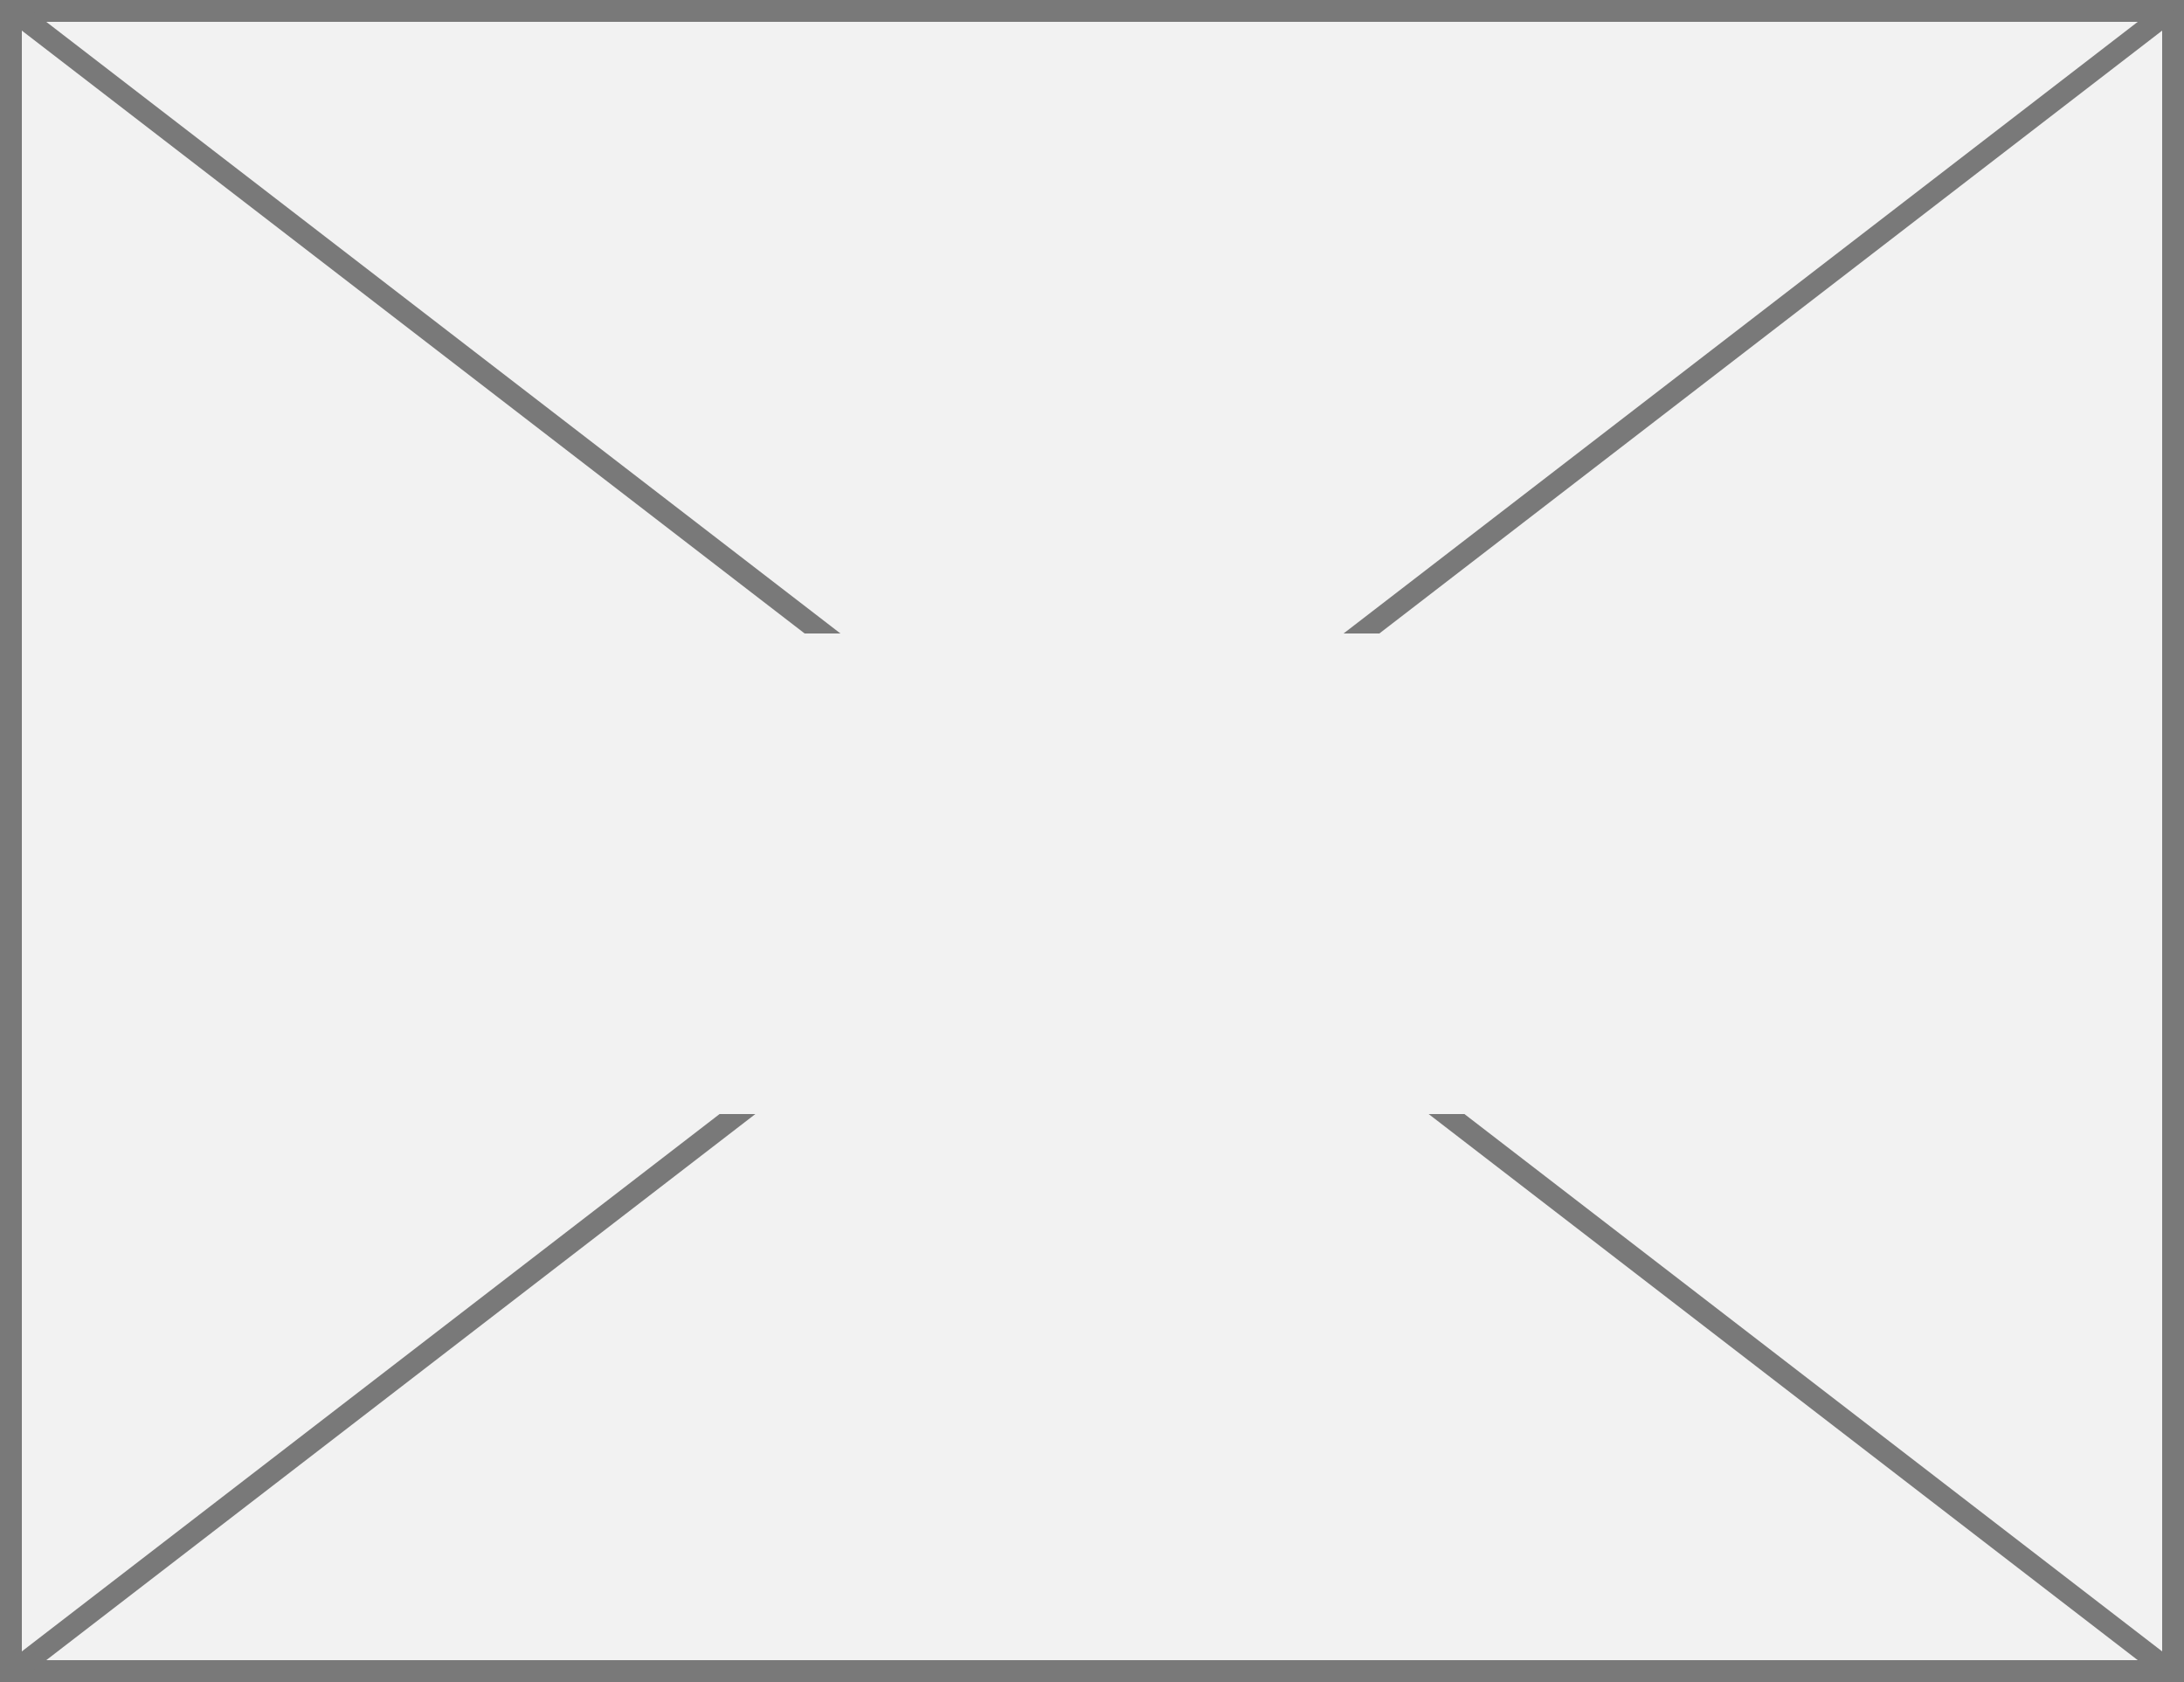
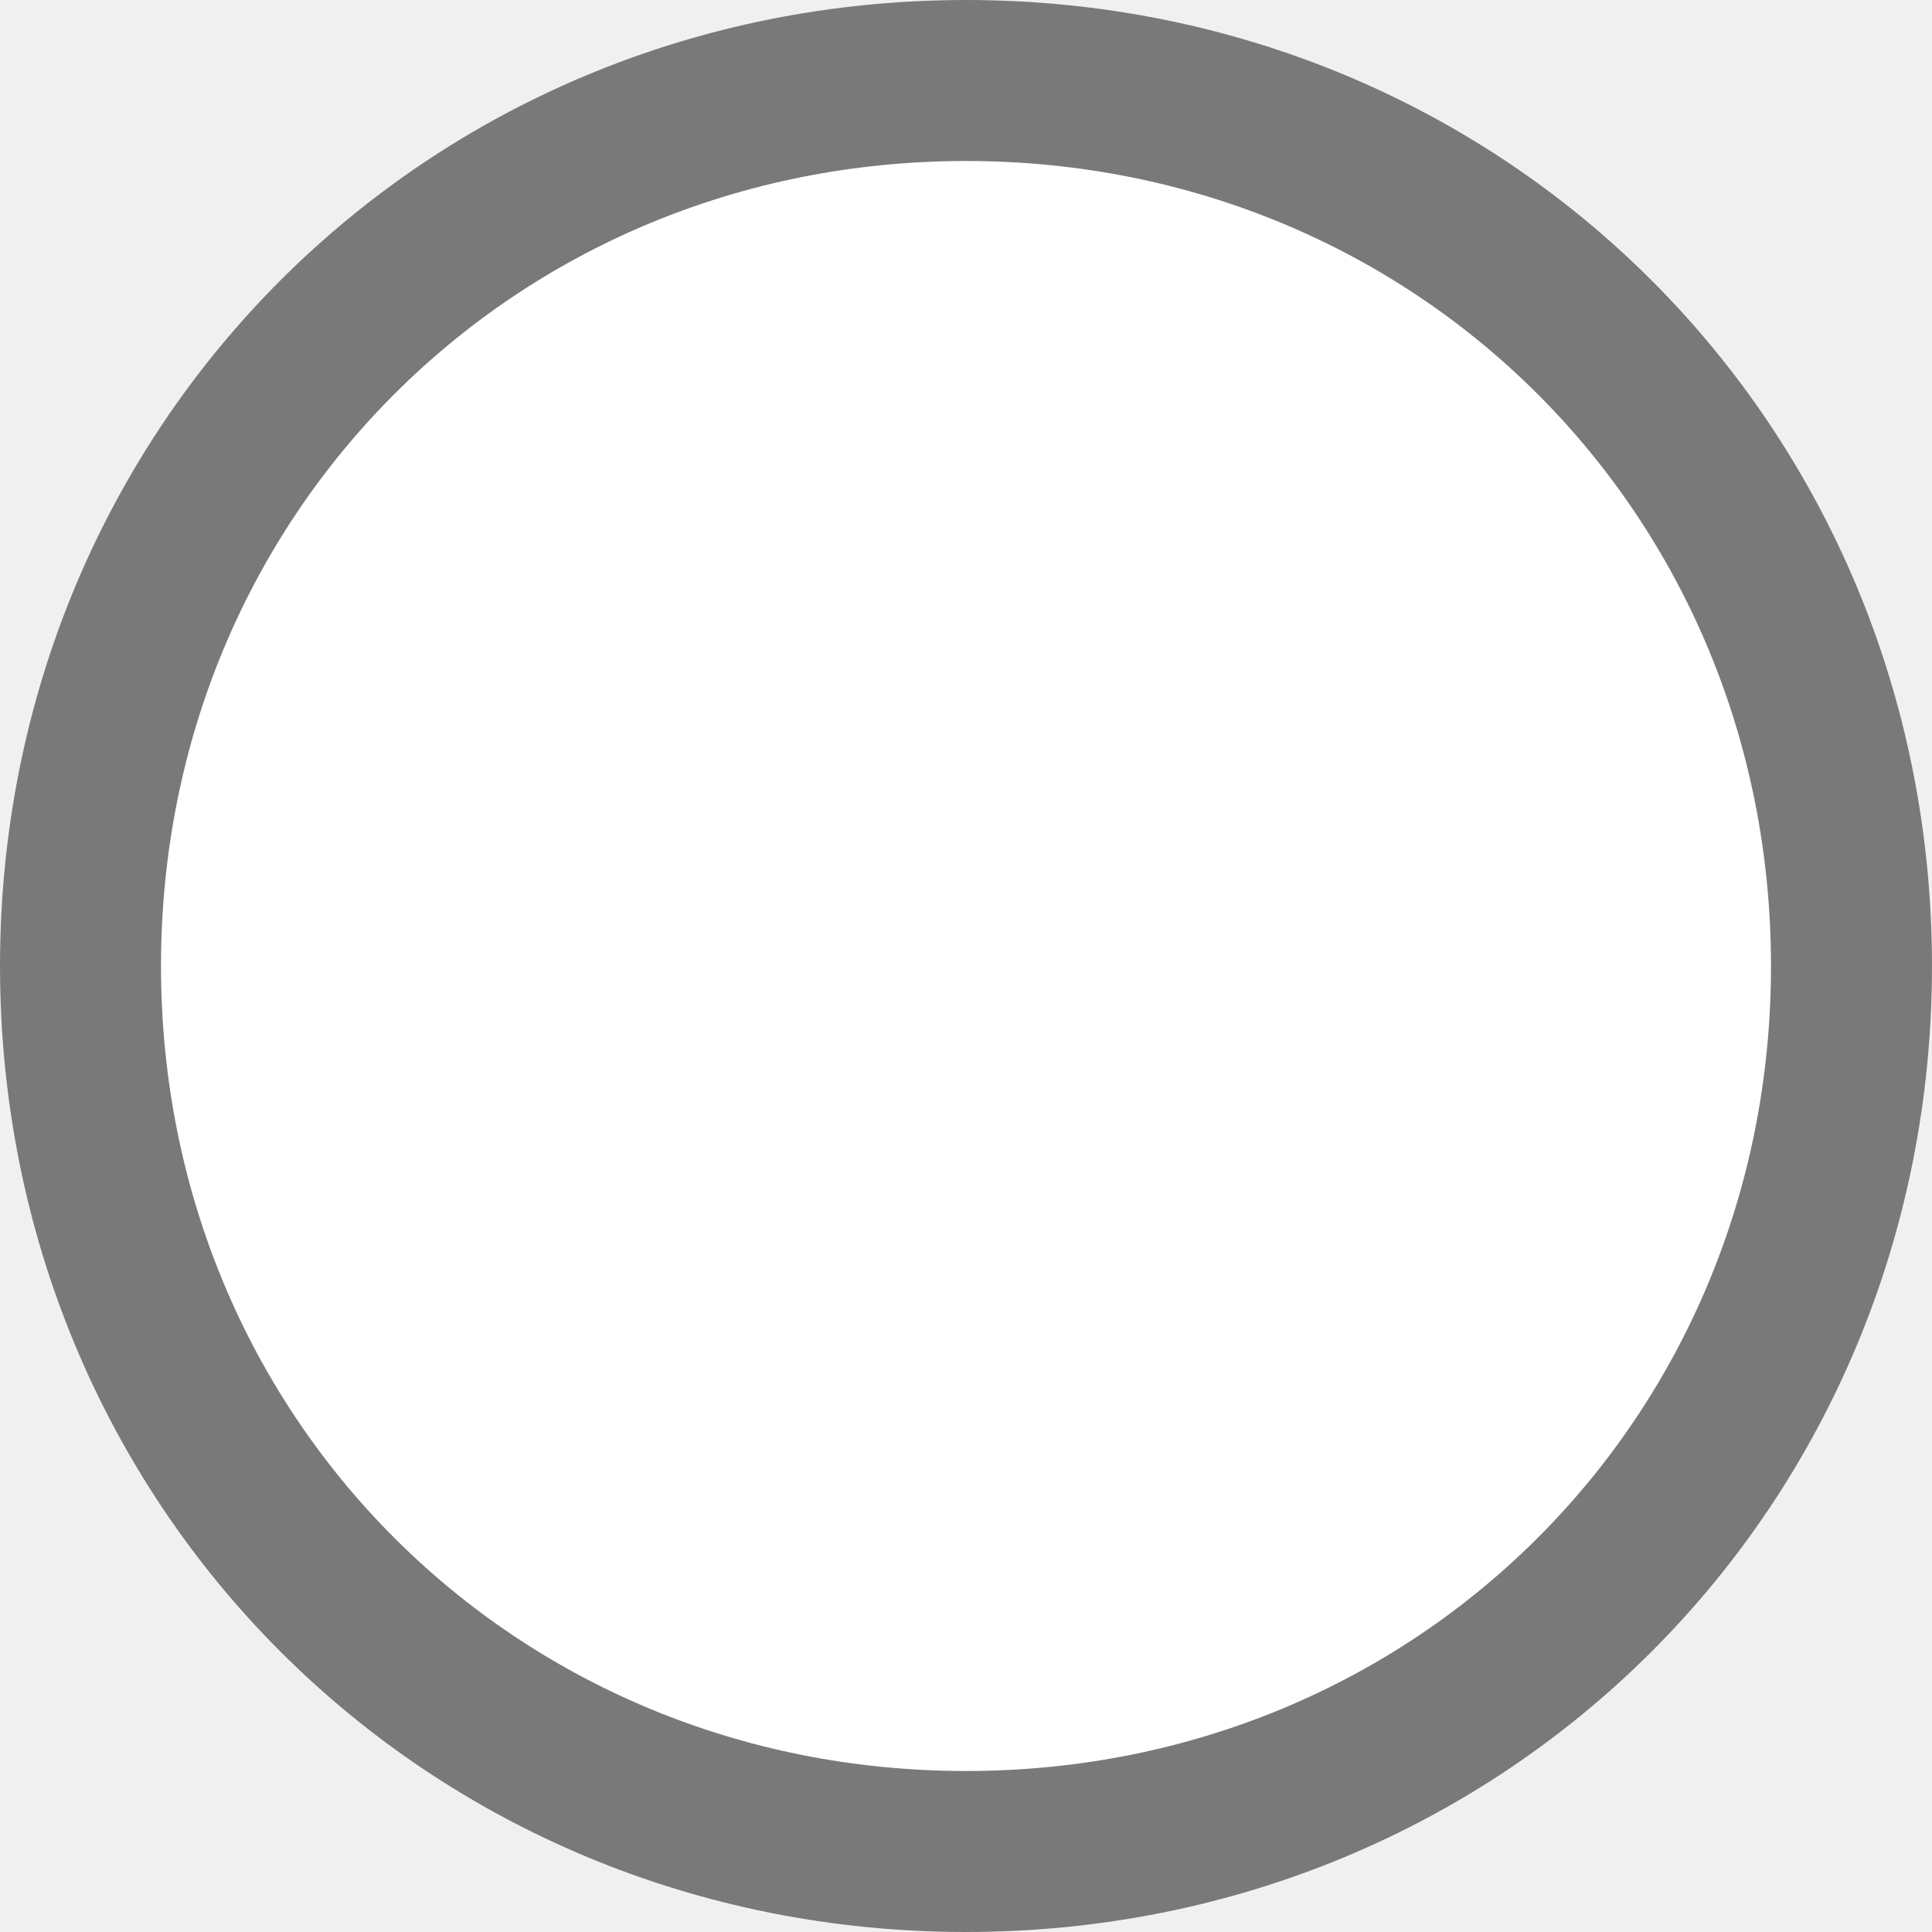
- <svg xmlns="http://www.w3.org/2000/svg" version="1.1" width="100px" height="77px">
-   <defs>
-     <mask fill="white" id="clip323">
-       <path d="M 1815.5 548  L 1868.5 548  L 1868.5 570  L 1815.5 570  Z M 1791 519  L 1891 519  L 1891 596  L 1791 596  Z " fill-rule="evenodd" />
-     </mask>
-   </defs>
-   <g transform="matrix(1 0 0 1 -1791 -519 )">
-     <path d="M 1791.5 519.5  L 1890.5 519.5  L 1890.5 595.5  L 1791.5 595.5  L 1791.5 519.5  Z " fill-rule="nonzero" fill="#f2f2f2" stroke="none" />
-     <path d="M 1791.5 519.5  L 1890.5 519.5  L 1890.5 595.5  L 1791.5 595.5  L 1791.5 519.5  Z " stroke-width="1" stroke="#797979" fill="none" />
-     <path d="M 1791.514 519.396  L 1890.486 595.604  M 1890.486 519.396  L 1791.514 595.604  " stroke-width="1" stroke="#797979" fill="none" mask="url(#clip323)" />
-   </g>
+ <svg xmlns="http://www.w3.org/2000/svg" version="1.1" width="12px" height="12px" viewBox="3313 487  12 12">
+   <path d="M 3319 487  C 3322.36 487  3325 489.64  3325 493  C 3325 496.36  3322.36 499  3319 499  C 3315.64 499  3313 496.36  3313 493  C 3313 489.64  3315.64 487  3319 487  Z " fill-rule="nonzero" fill="#ffffff" stroke="none" />
+   <path d="M 3319 487.5  C 3322.08 487.5  3324.5 489.92  3324.5 493  C 3324.5 496.08  3322.08 498.5  3319 498.5  C 3315.92 498.5  3313.5 496.08  3313.5 493  C 3313.5 489.92  3315.92 487.5  3319 487.5  Z " stroke-width="1" stroke="#797979" fill="none" />
</svg>
